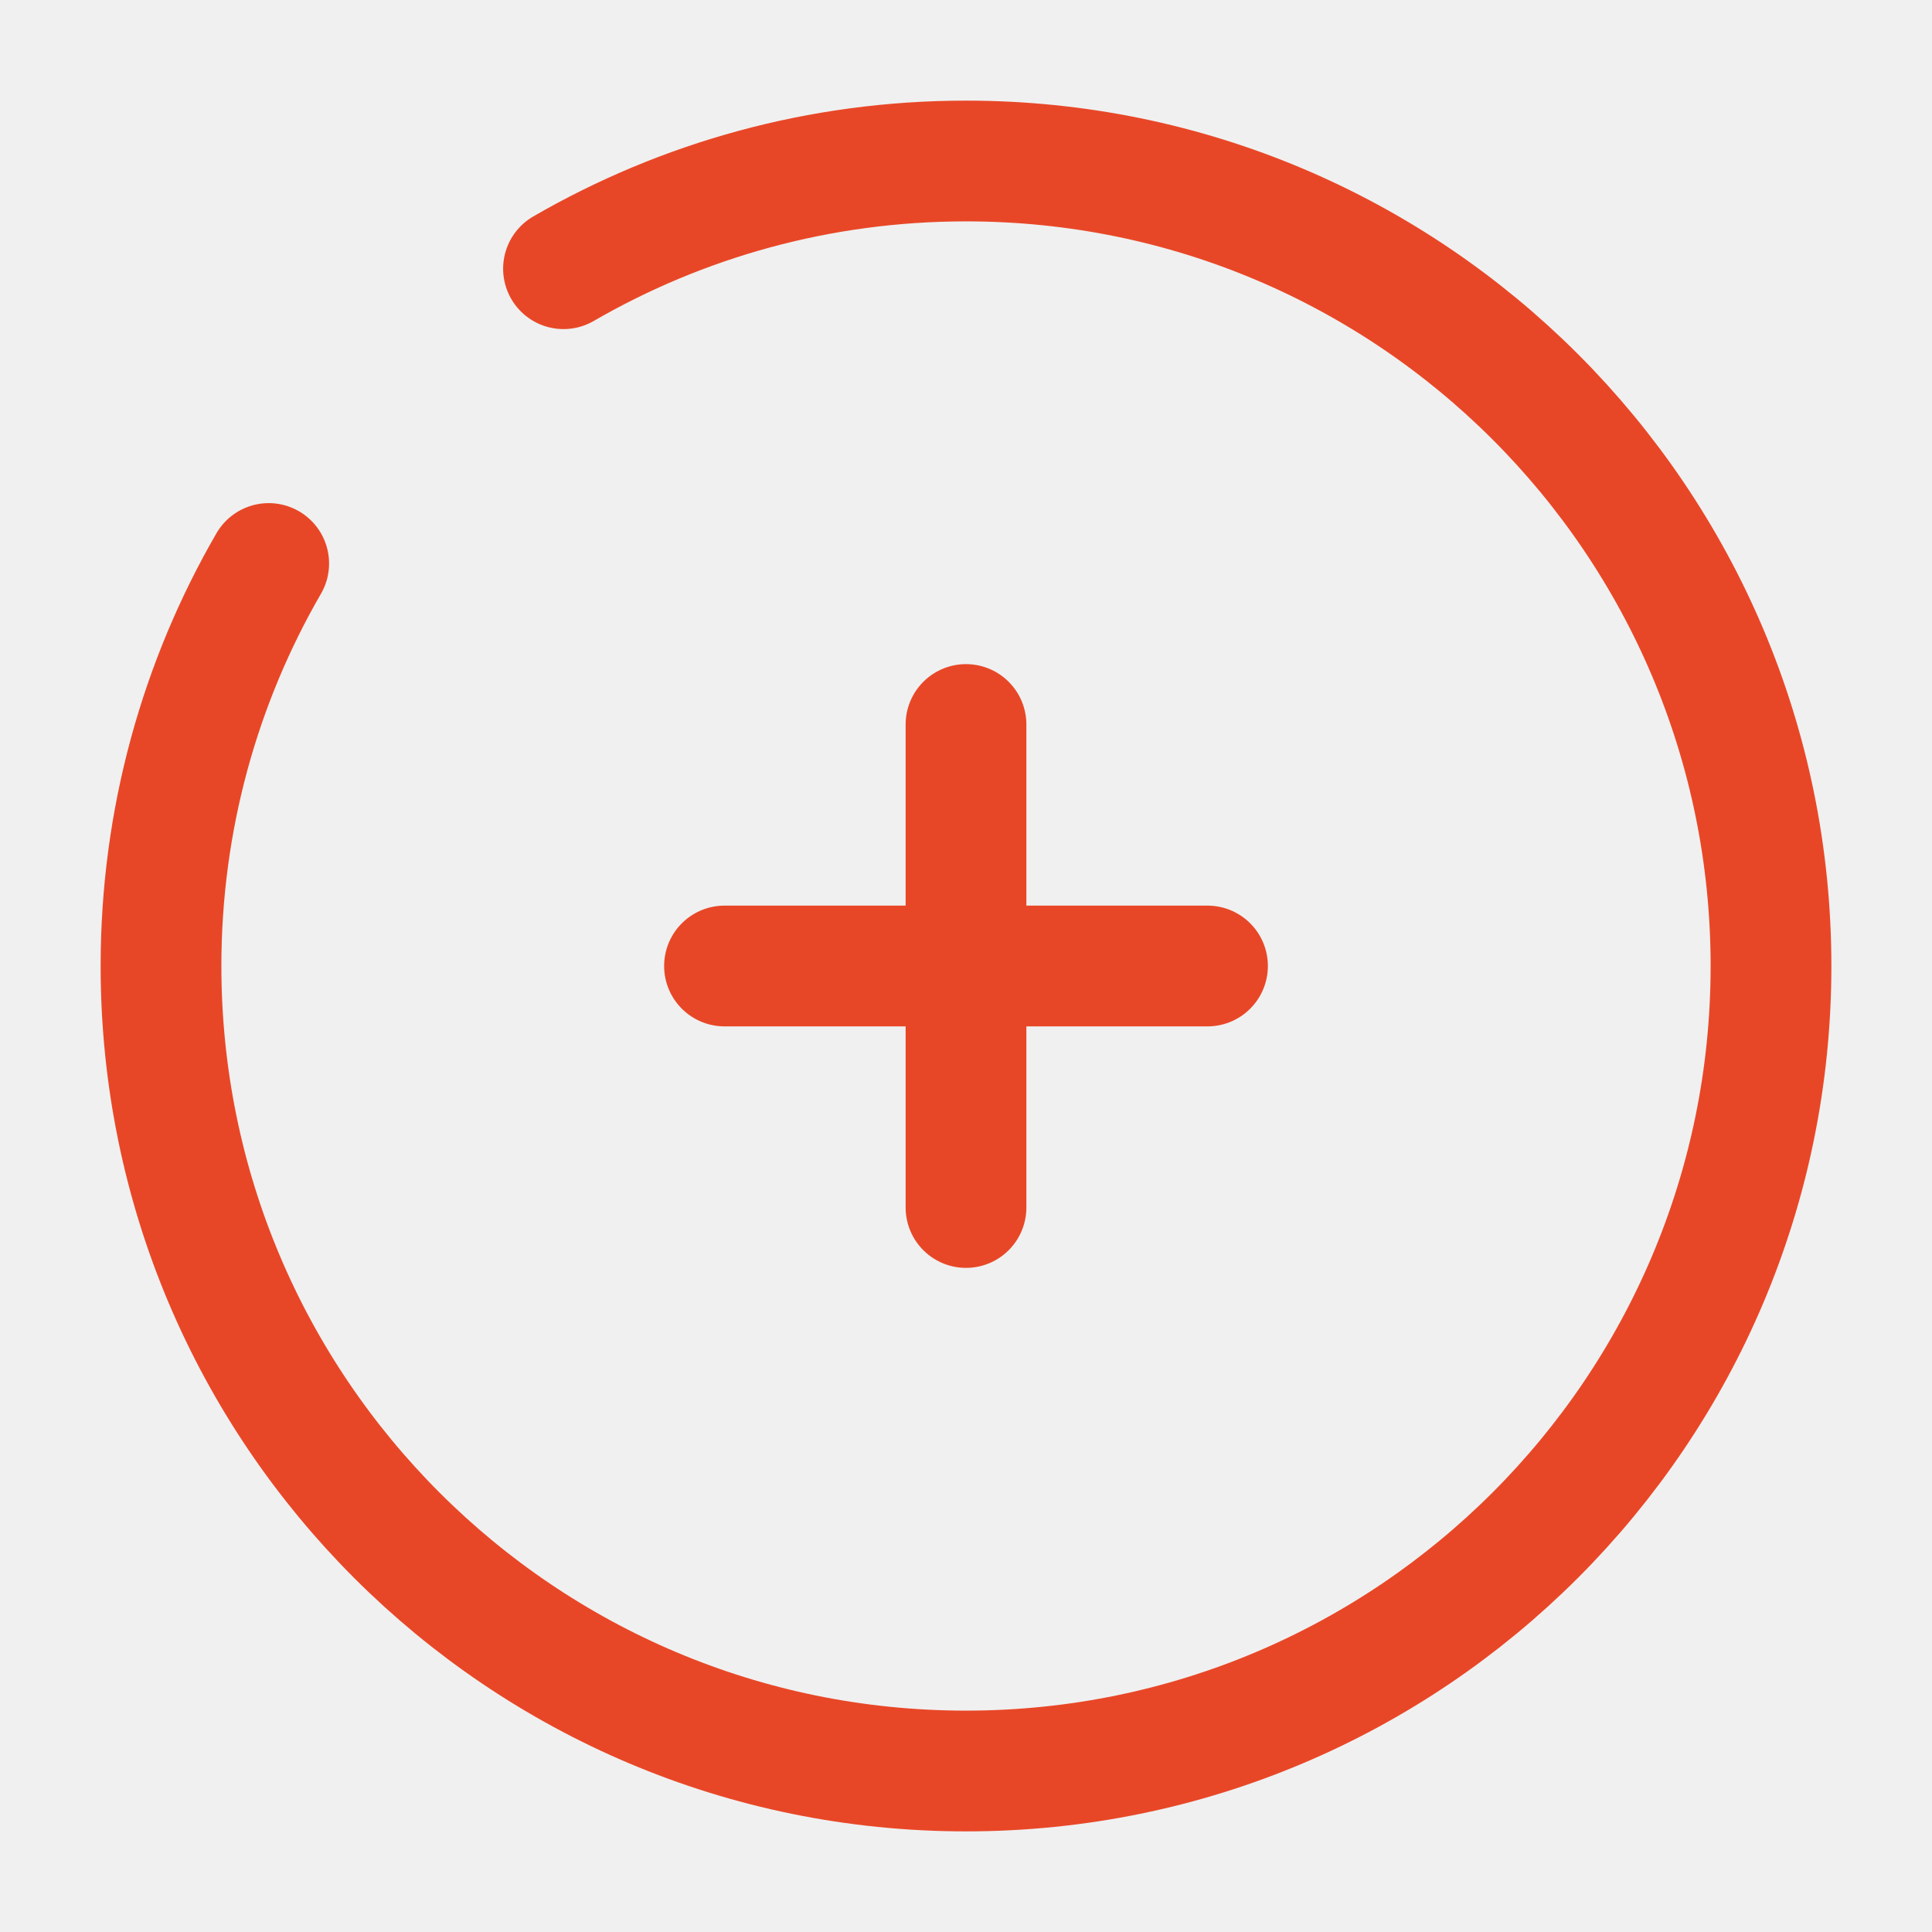
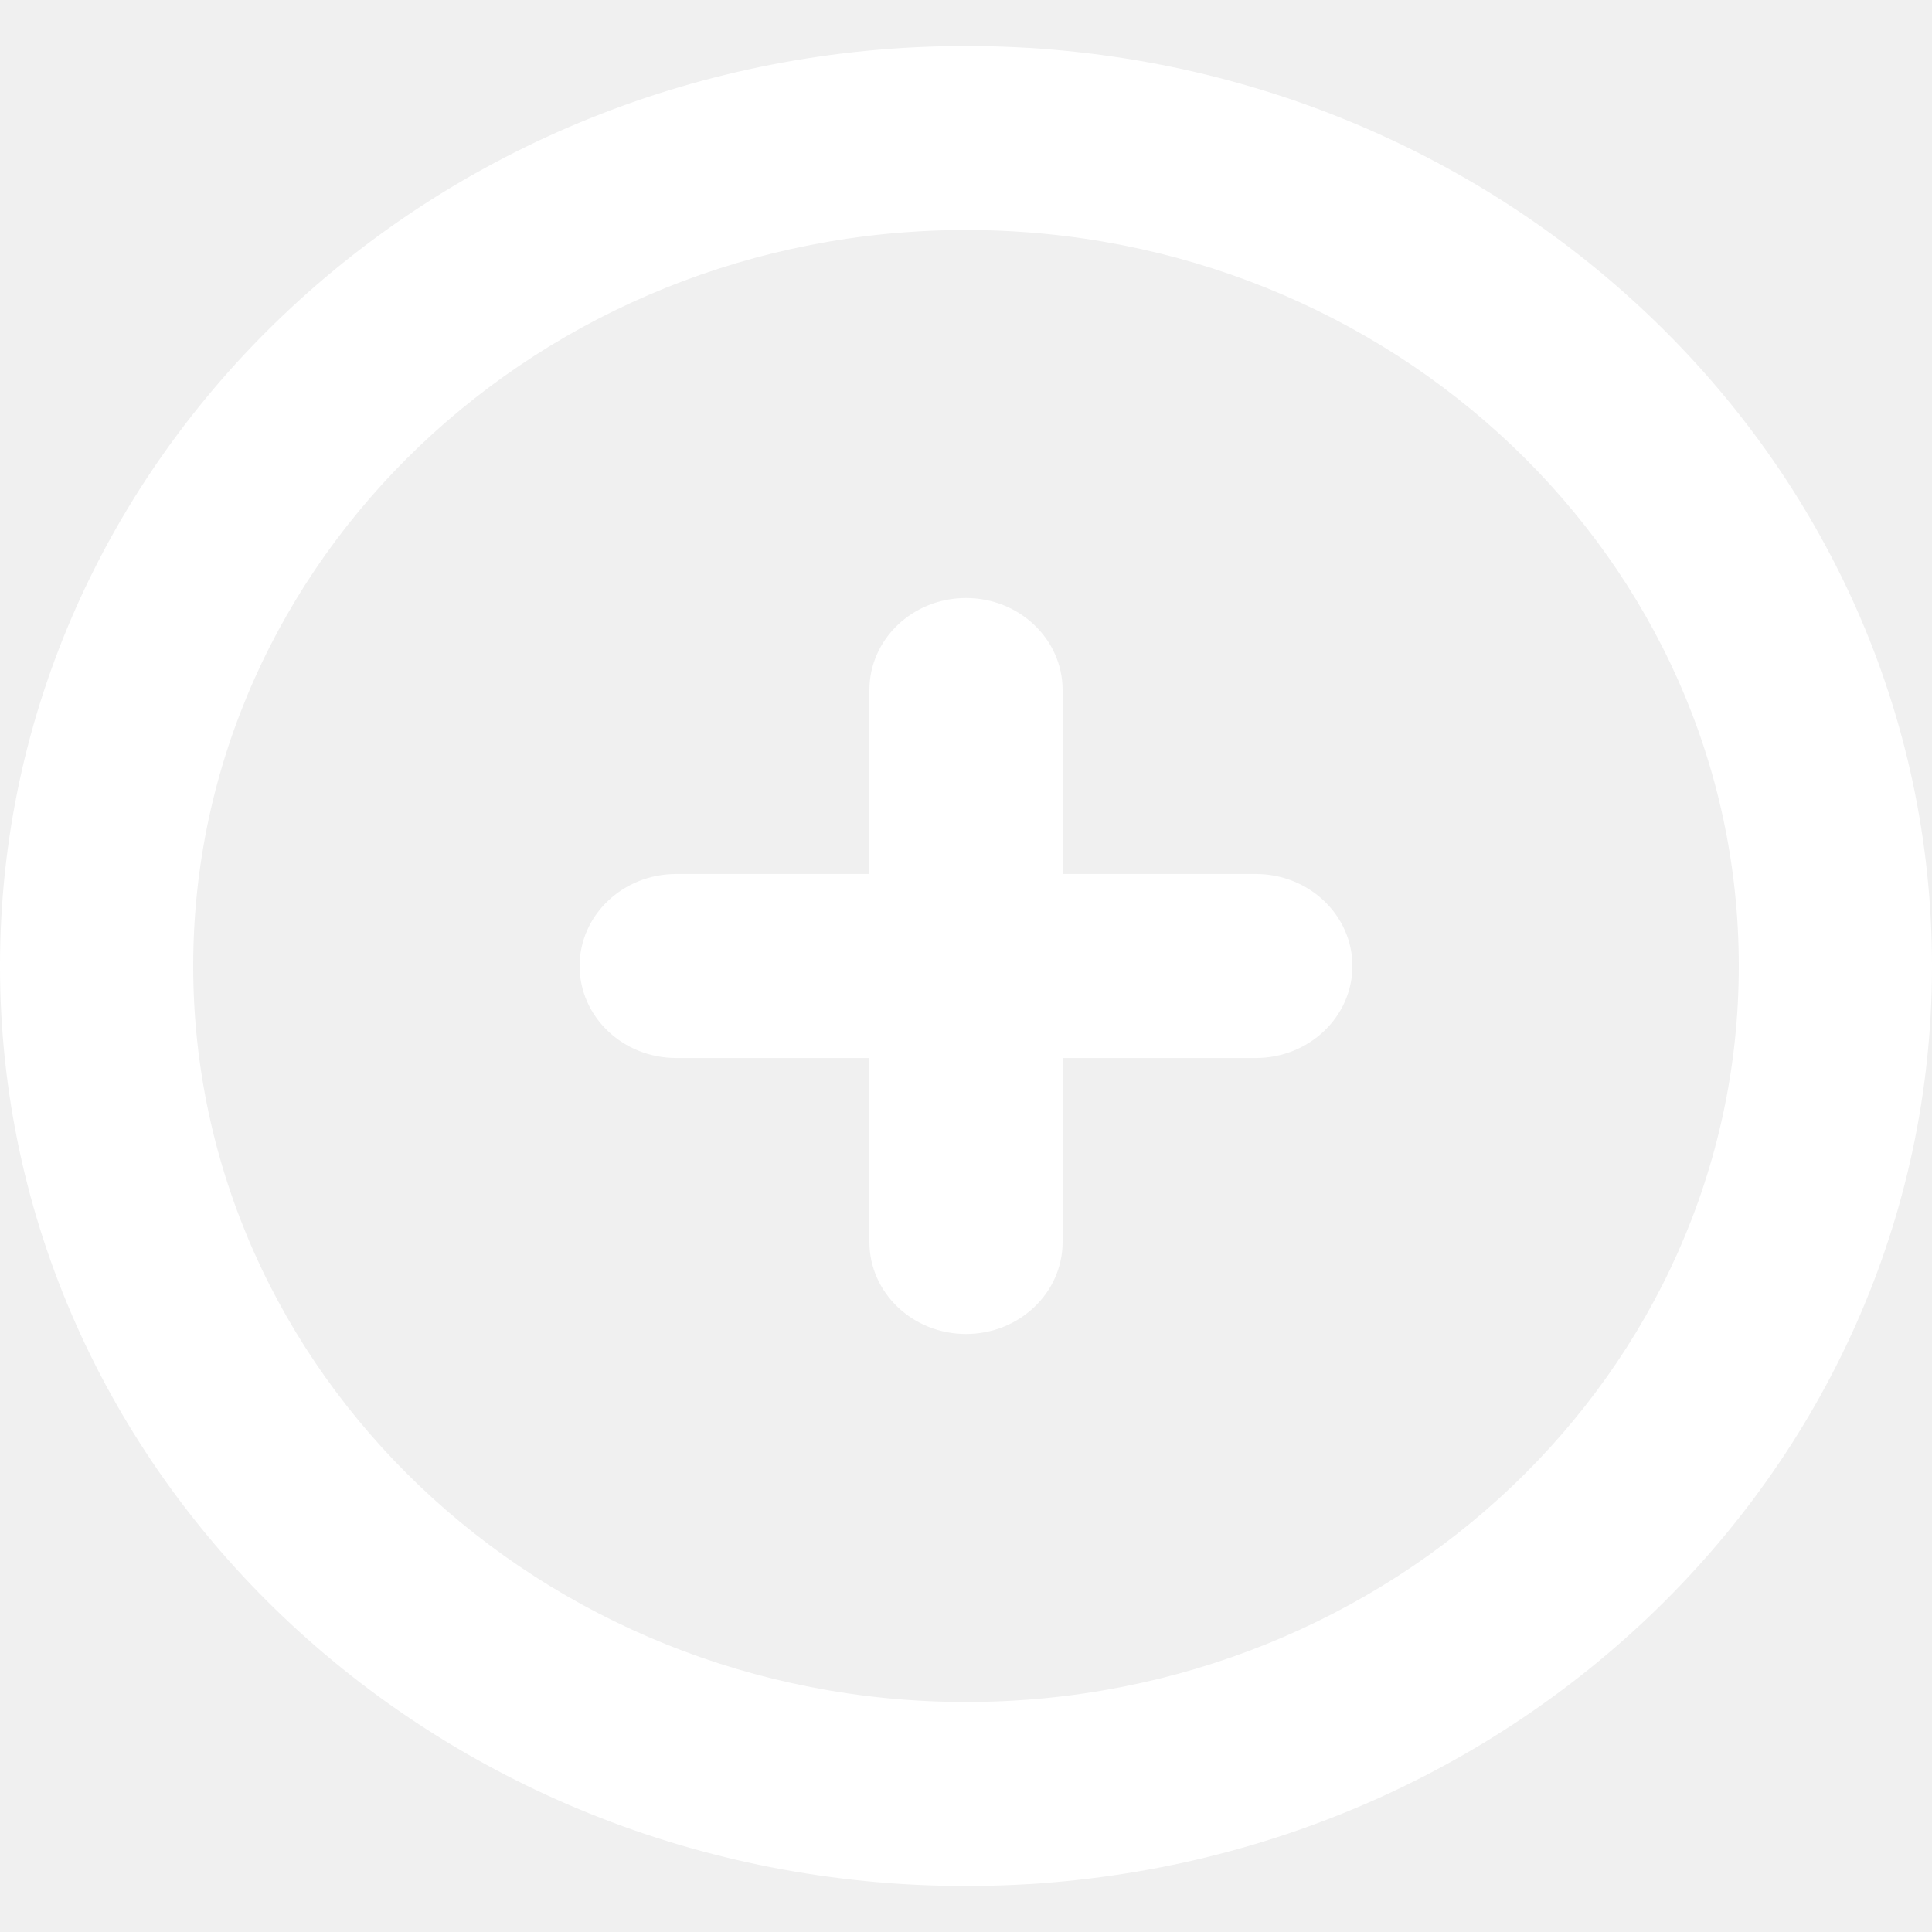
- <svg xmlns="http://www.w3.org/2000/svg" width="22px" height="22px" viewBox="0 0 24 24" fill="none">
-   <path d="M15 12L12 12M12 12L9 12M12 12L12 9M12 12L12 15" stroke="#E84727" stroke-width="1.5" stroke-linecap="round" />
-   <path d="M7 3.338C8.471 2.487 10.179 2 12 2C17.523 2 22 6.477 22 12C22 17.523 17.523 22 12 22C6.477 22 2 17.523 2 12C2 10.179 2.487 8.471 3.338 7" stroke="#E84727" stroke-width="1.5" stroke-linecap="round" />
+ <svg xmlns="http://www.w3.org/2000/svg" viewBox="0 -0.5 21 21" version="1.1" fill="#ffffff">
+   <g id="SVGRepo_bgCarrier" stroke-width="0" />
+   <g id="SVGRepo_tracerCarrier" stroke-linecap="round" stroke-linejoin="round" />
+   <g id="SVGRepo_iconCarrier">
+     <defs> </defs>
+     <g id="Page-1" stroke="none" stroke-width="1" fill="none" fill-rule="evenodd">
+       <g id="Dribbble-Light-Preview" transform="translate(-179, -600)" fill="#ffffff">
+         <g id="icons" transform="translate(56, 160)">
+           <path d="M137.7,450 C137.7,450.552 137.23,451 136.65,451 L134.55,451 L134.55,453 C134.55,453.552 134.08,454 133.5,454 C132.92,454 132.45,453.552 132.45,453 L132.45,451 L130.35,451 C129.77,451 129.3,450.552 129.3,450 C129.3,449.448 129.77,449 130.35,449 L132.45,449 L132.45,447 C132.45,446.448 132.92,446 133.5,446 C134.08,446 134.55,446.448 134.55,447 L134.55,449 L136.65,449 C137.23,449 137.7,449.448 137.7,450 M133.5,458 C128.868,458 125.1,454.411 125.1,450 C125.1,445.589 128.868,442 133.5,442 C138.132,442 141.9,445.589 141.9,450 C141.9,454.411 138.132,458 133.5,458 M133.5,440 C127.701,440 123,444.477 123,450 C123,455.523 127.701,460 133.5,460 C139.299,460 144,455.523 144,450 C144,444.477 139.299,440 133.5,440" id="plus_circle-[#ffffff]"> </path>
+         </g>
+       </g>
+     </g>
+   </g>
</svg>
